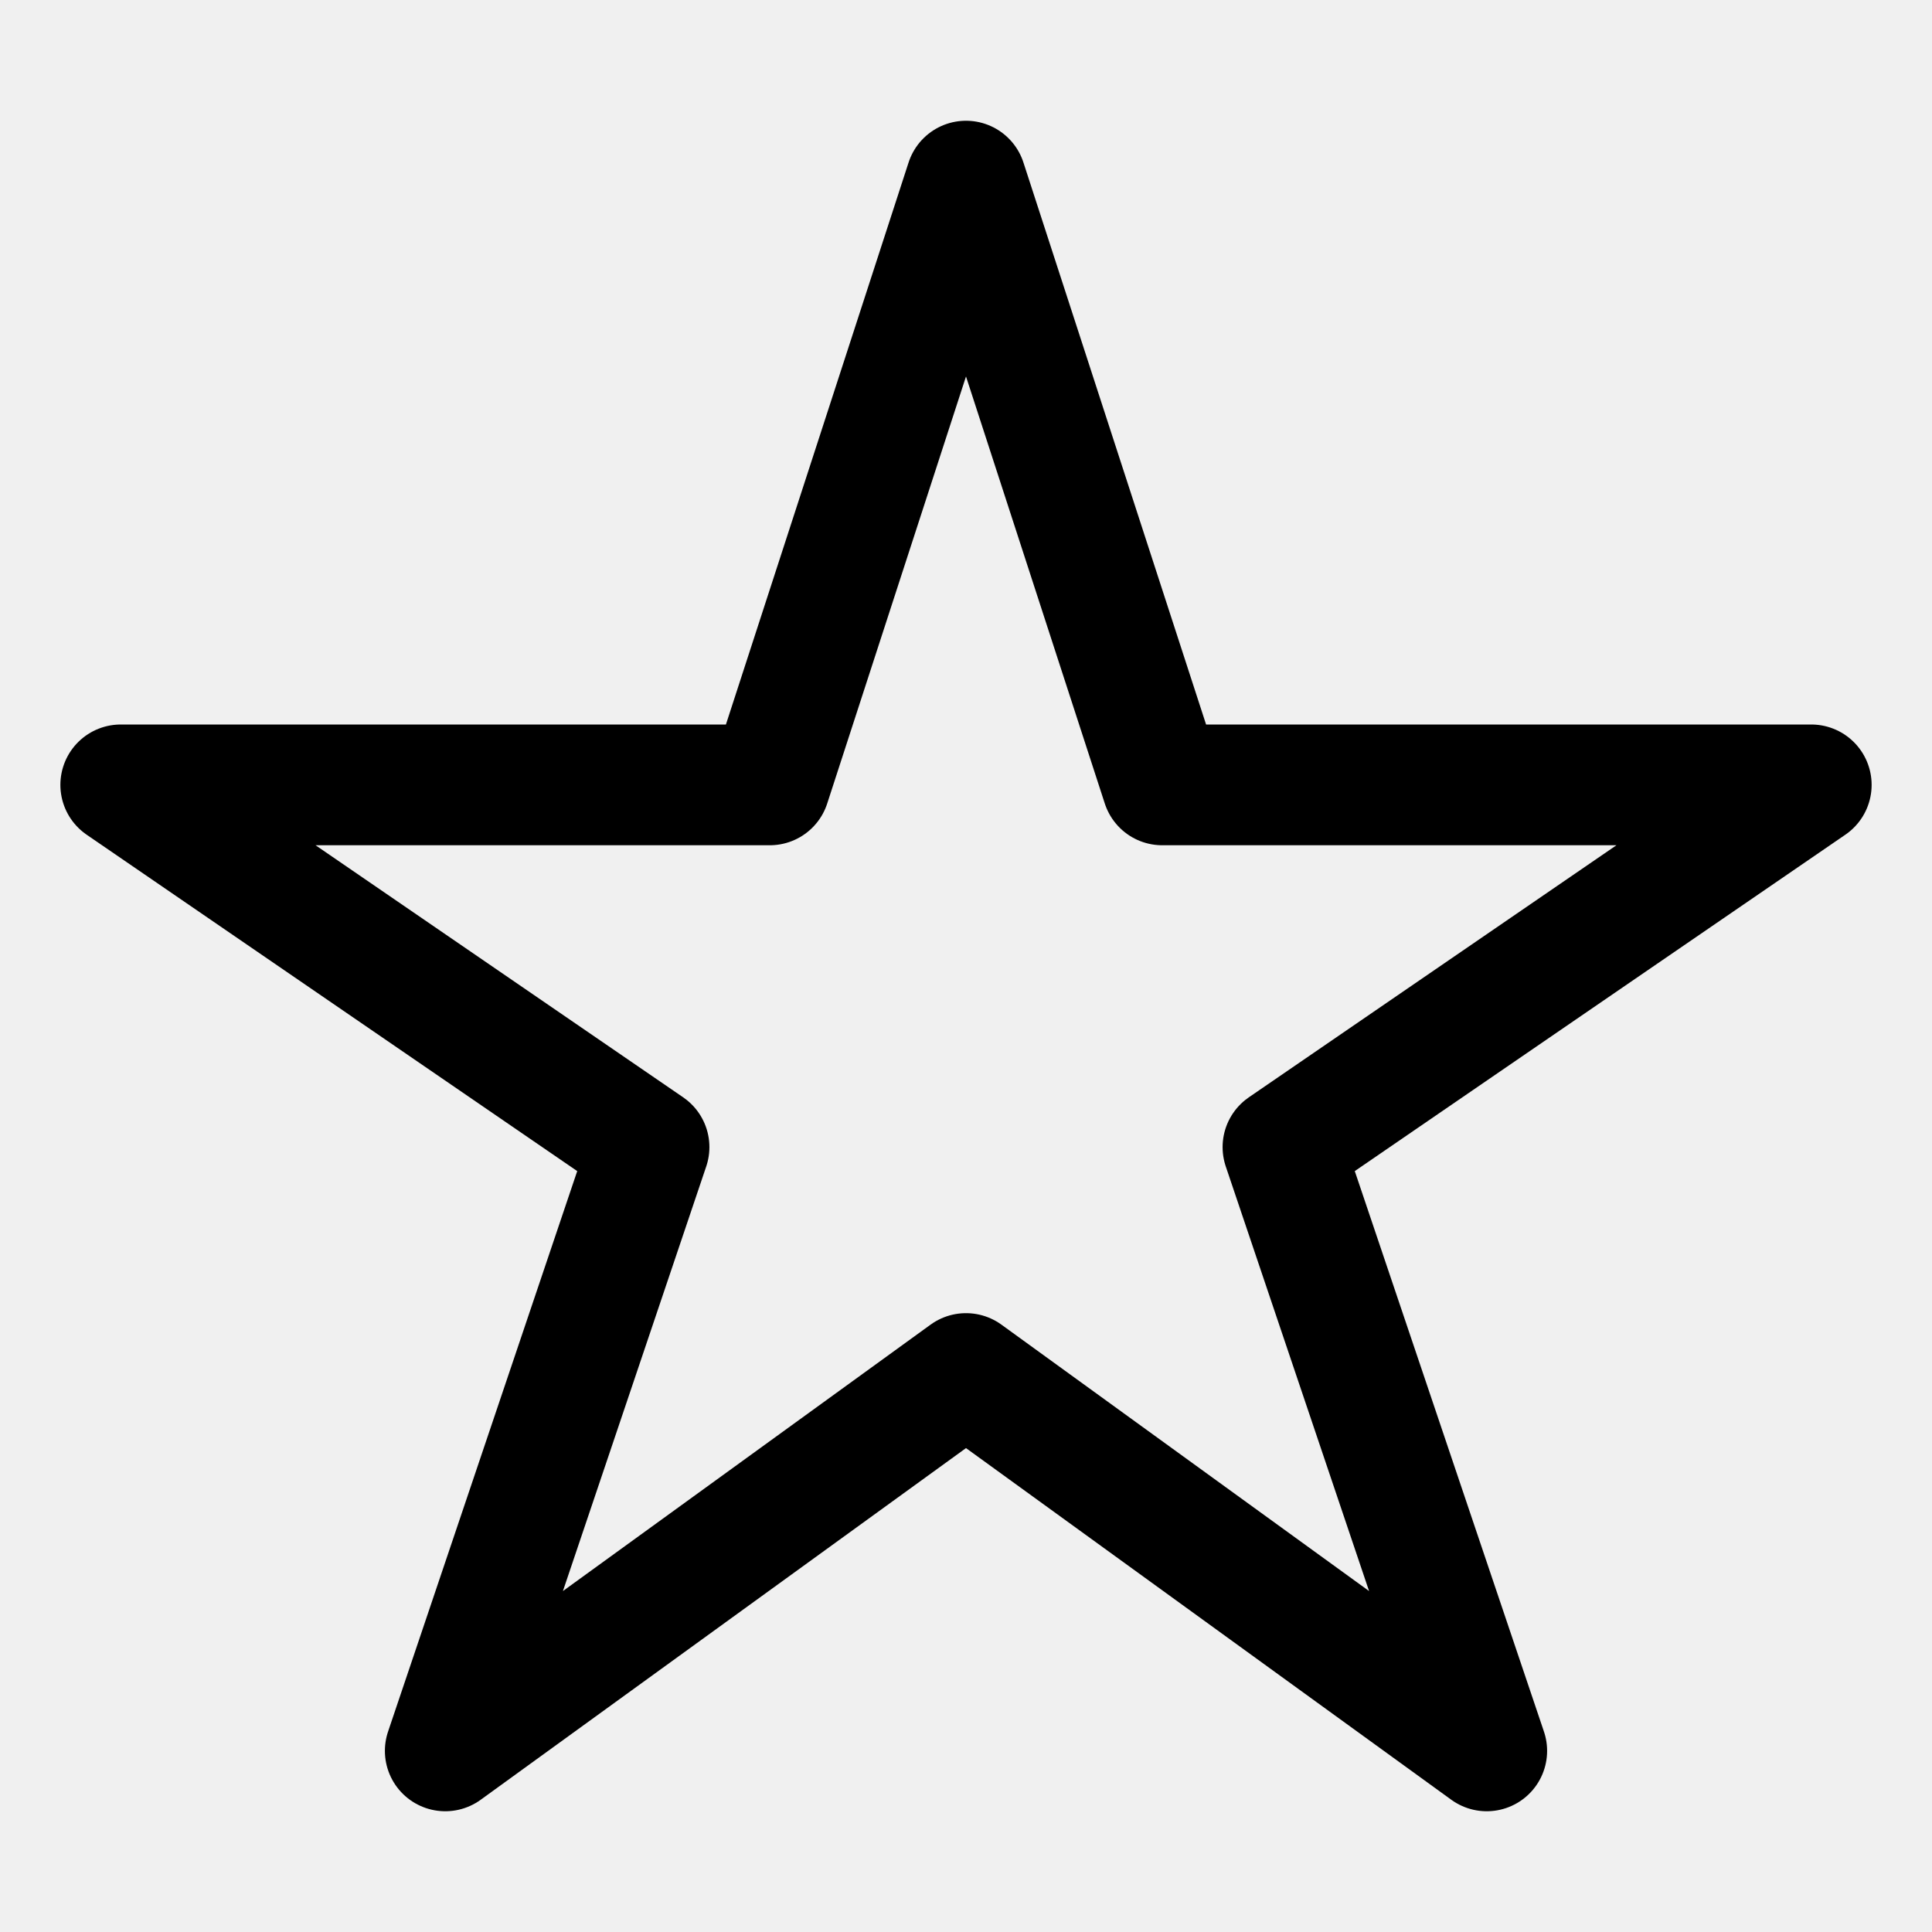
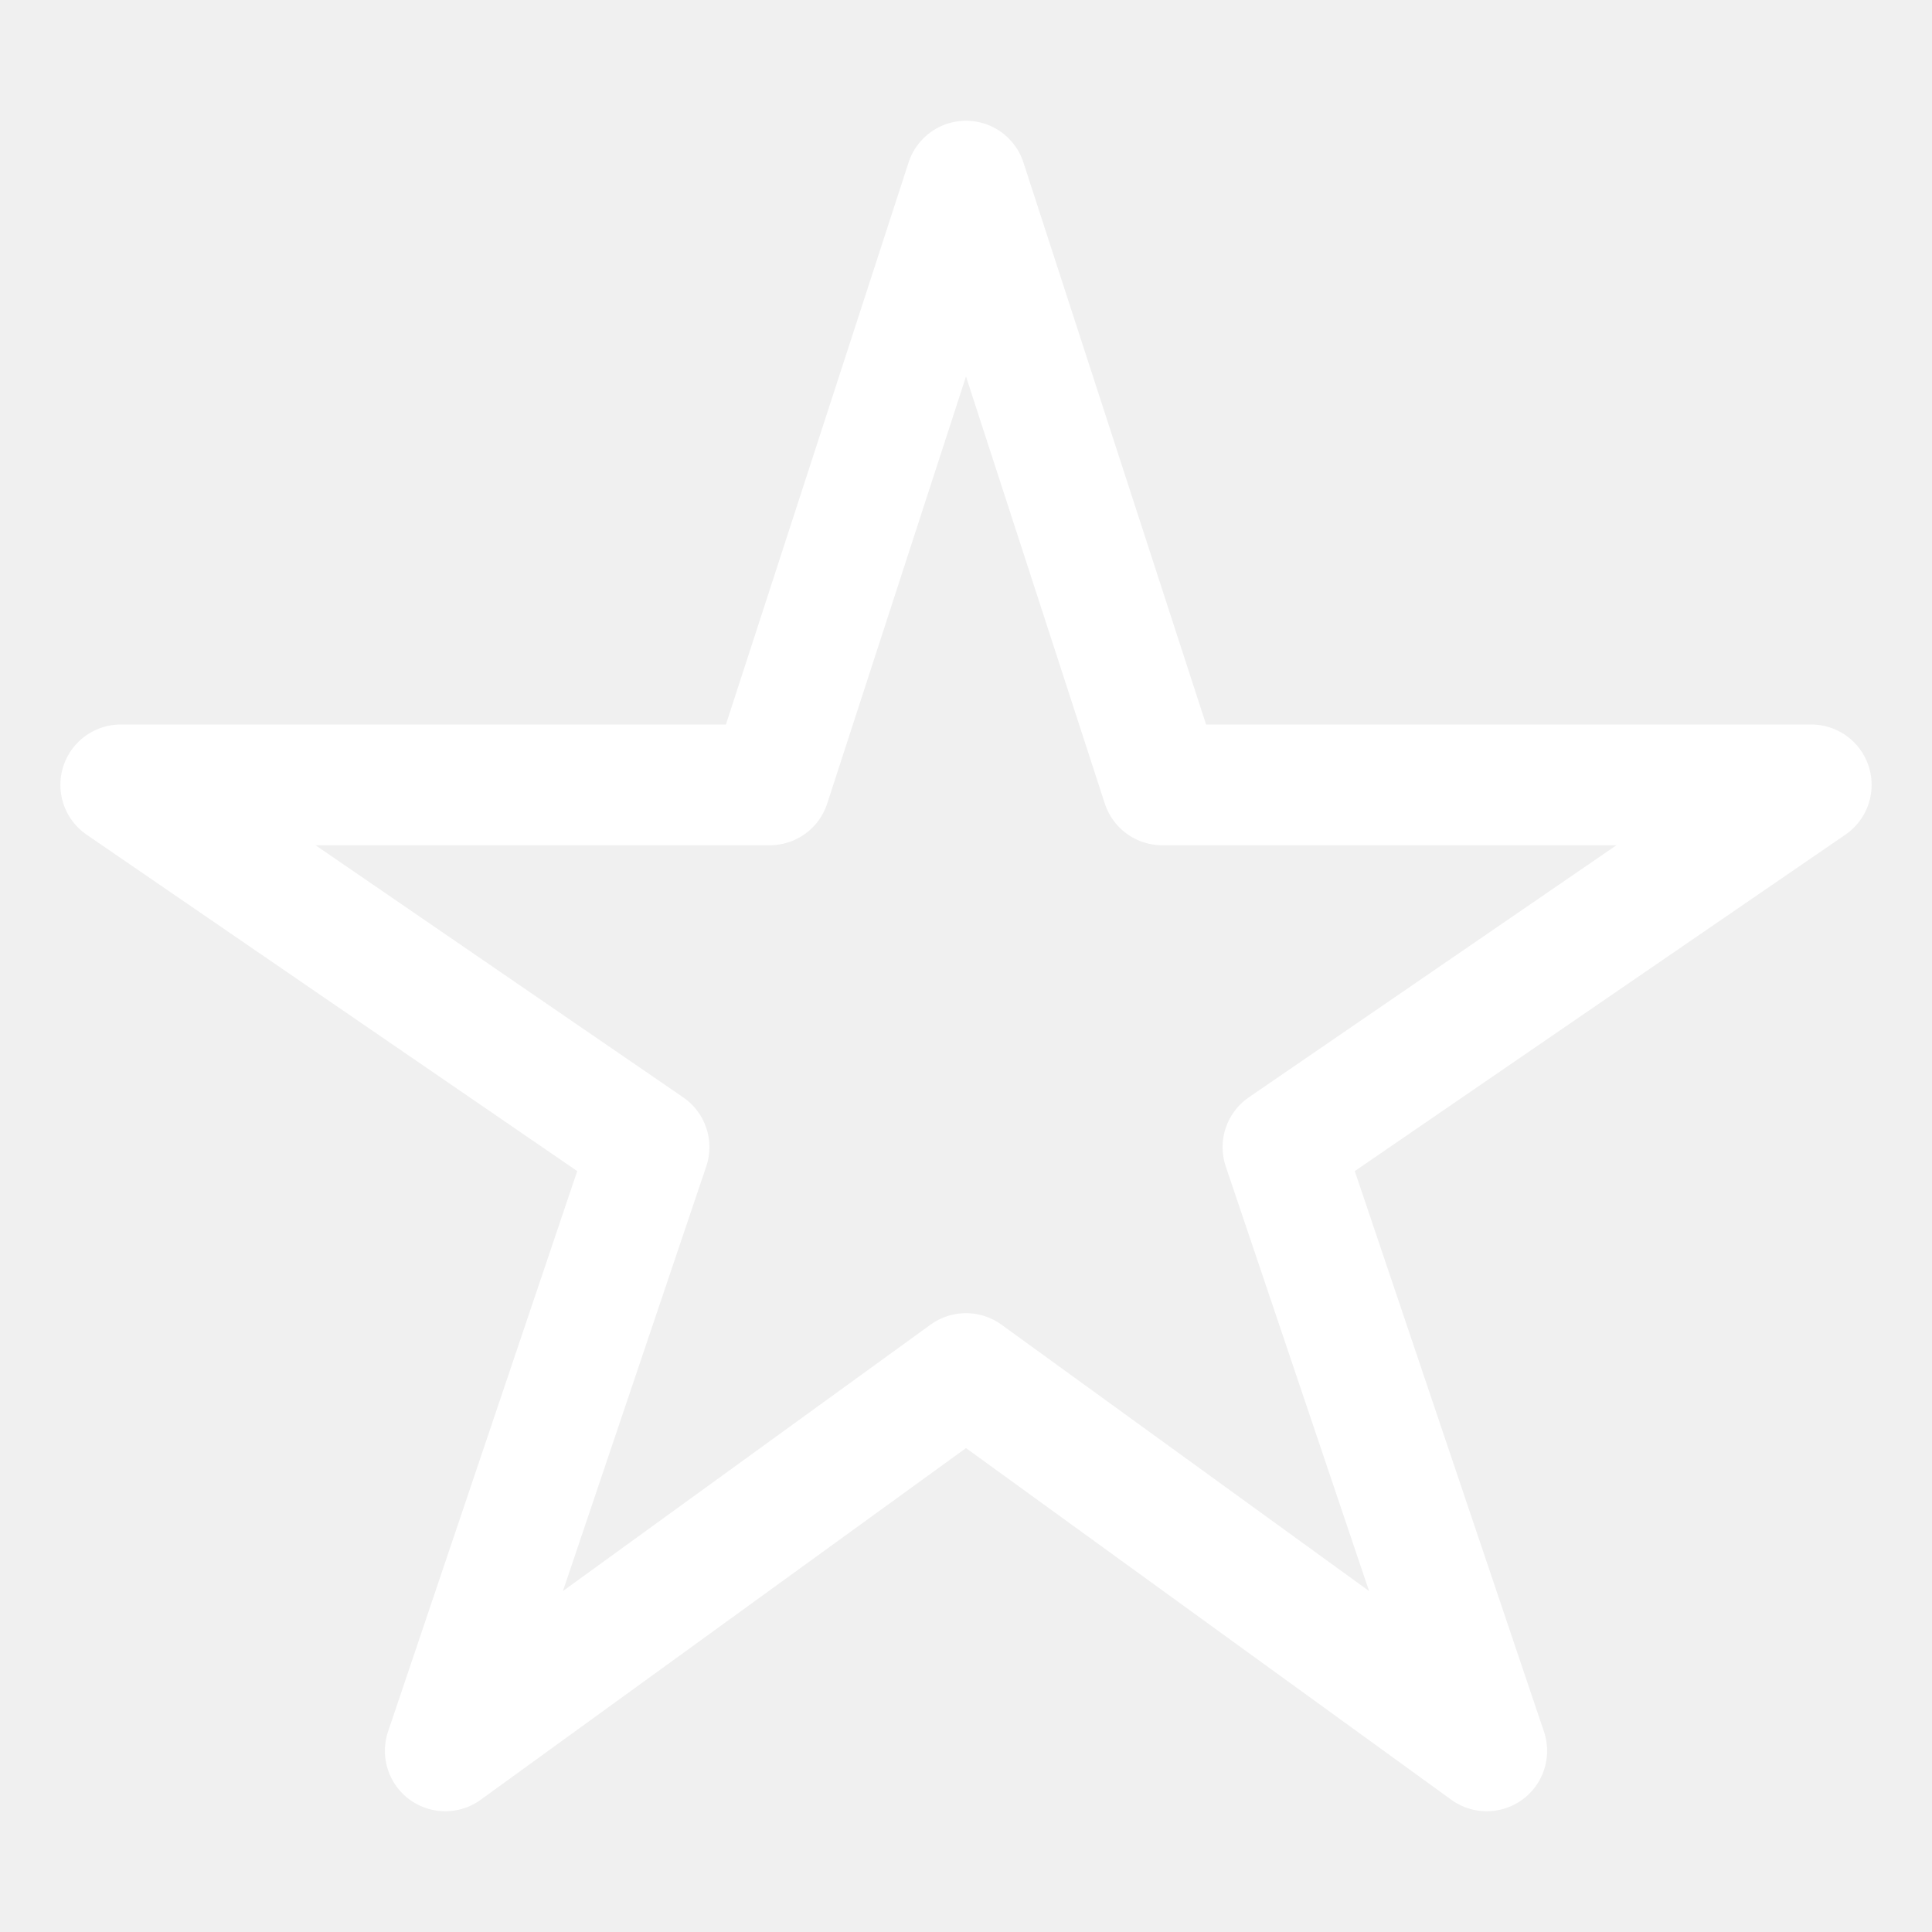
<svg xmlns="http://www.w3.org/2000/svg" class="ionicon" viewBox="0 0 512 512">
-   <path d="M480 208H308L256 48l-52 160H32l140 96-54 160 138-100 138 100-54-160z" fill="none" stroke="currentColor" stroke-linejoin="round" stroke-width="32" />
+   <path d="M480 208H308L256 48l-52 160H32l140 96-54 160 138-100 138 100-54-160z" fill="none" stroke="#ffffff" stroke-linejoin="round" stroke-width="32" />
</svg>
